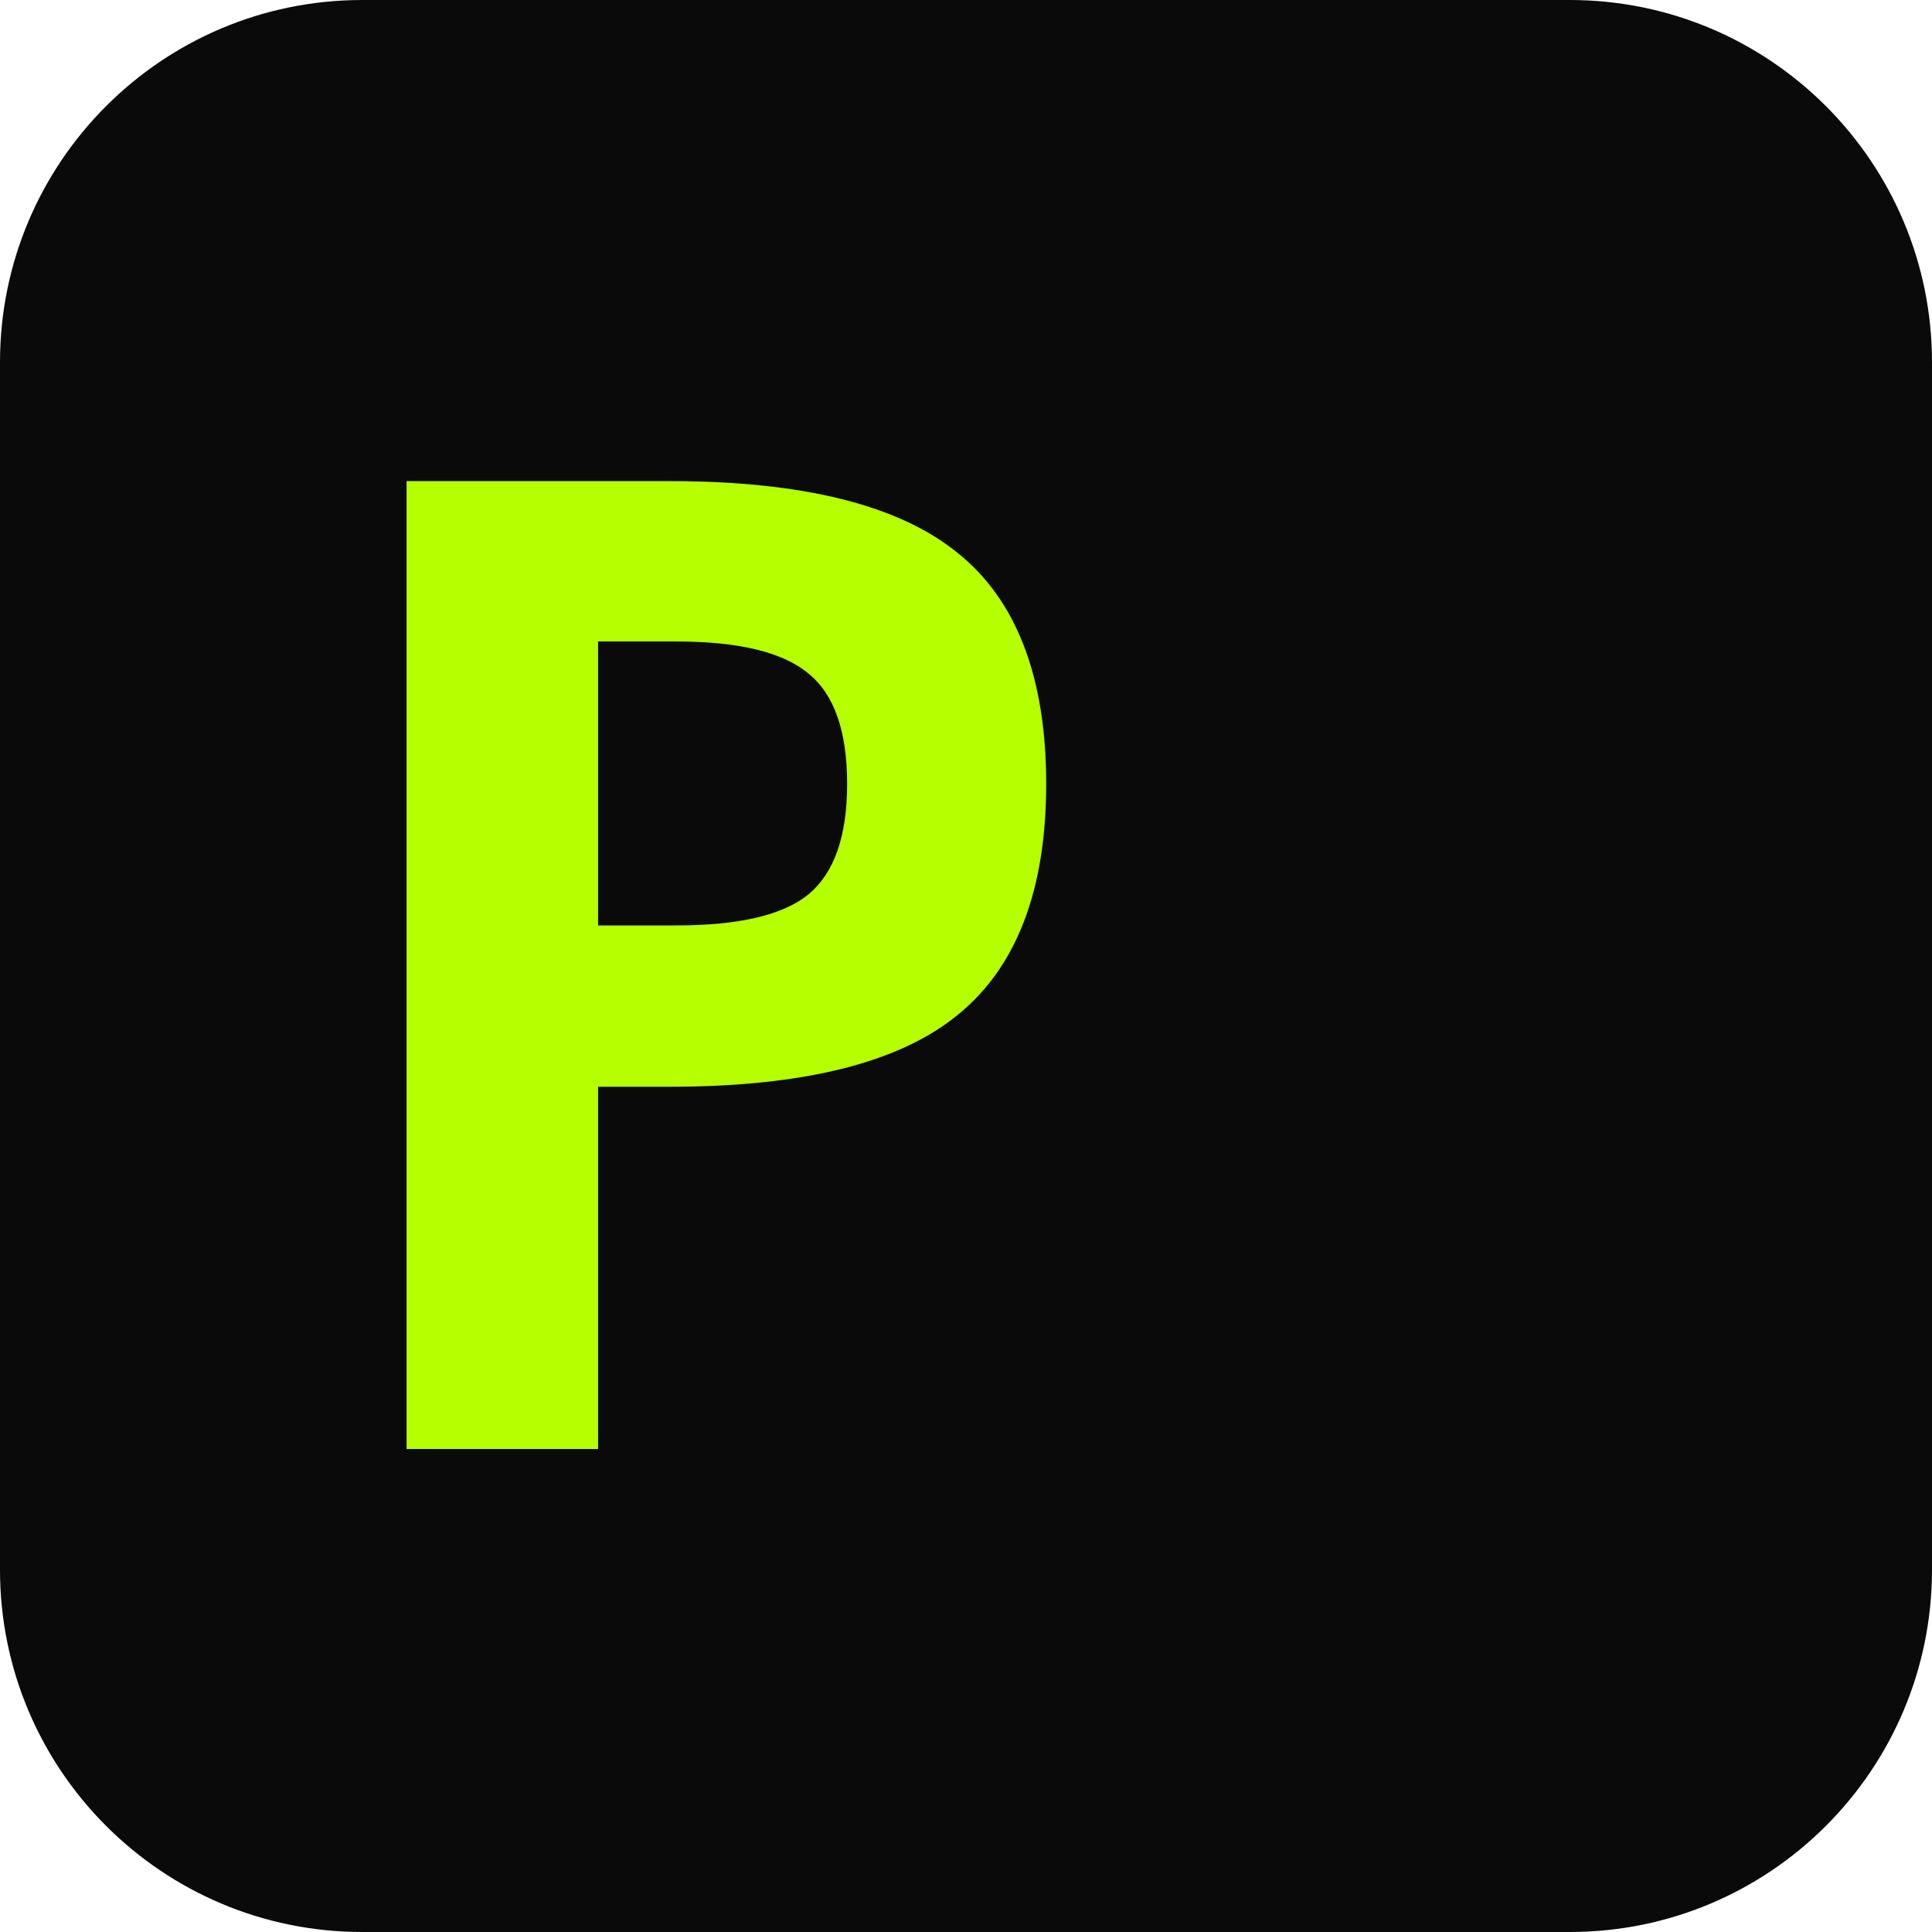
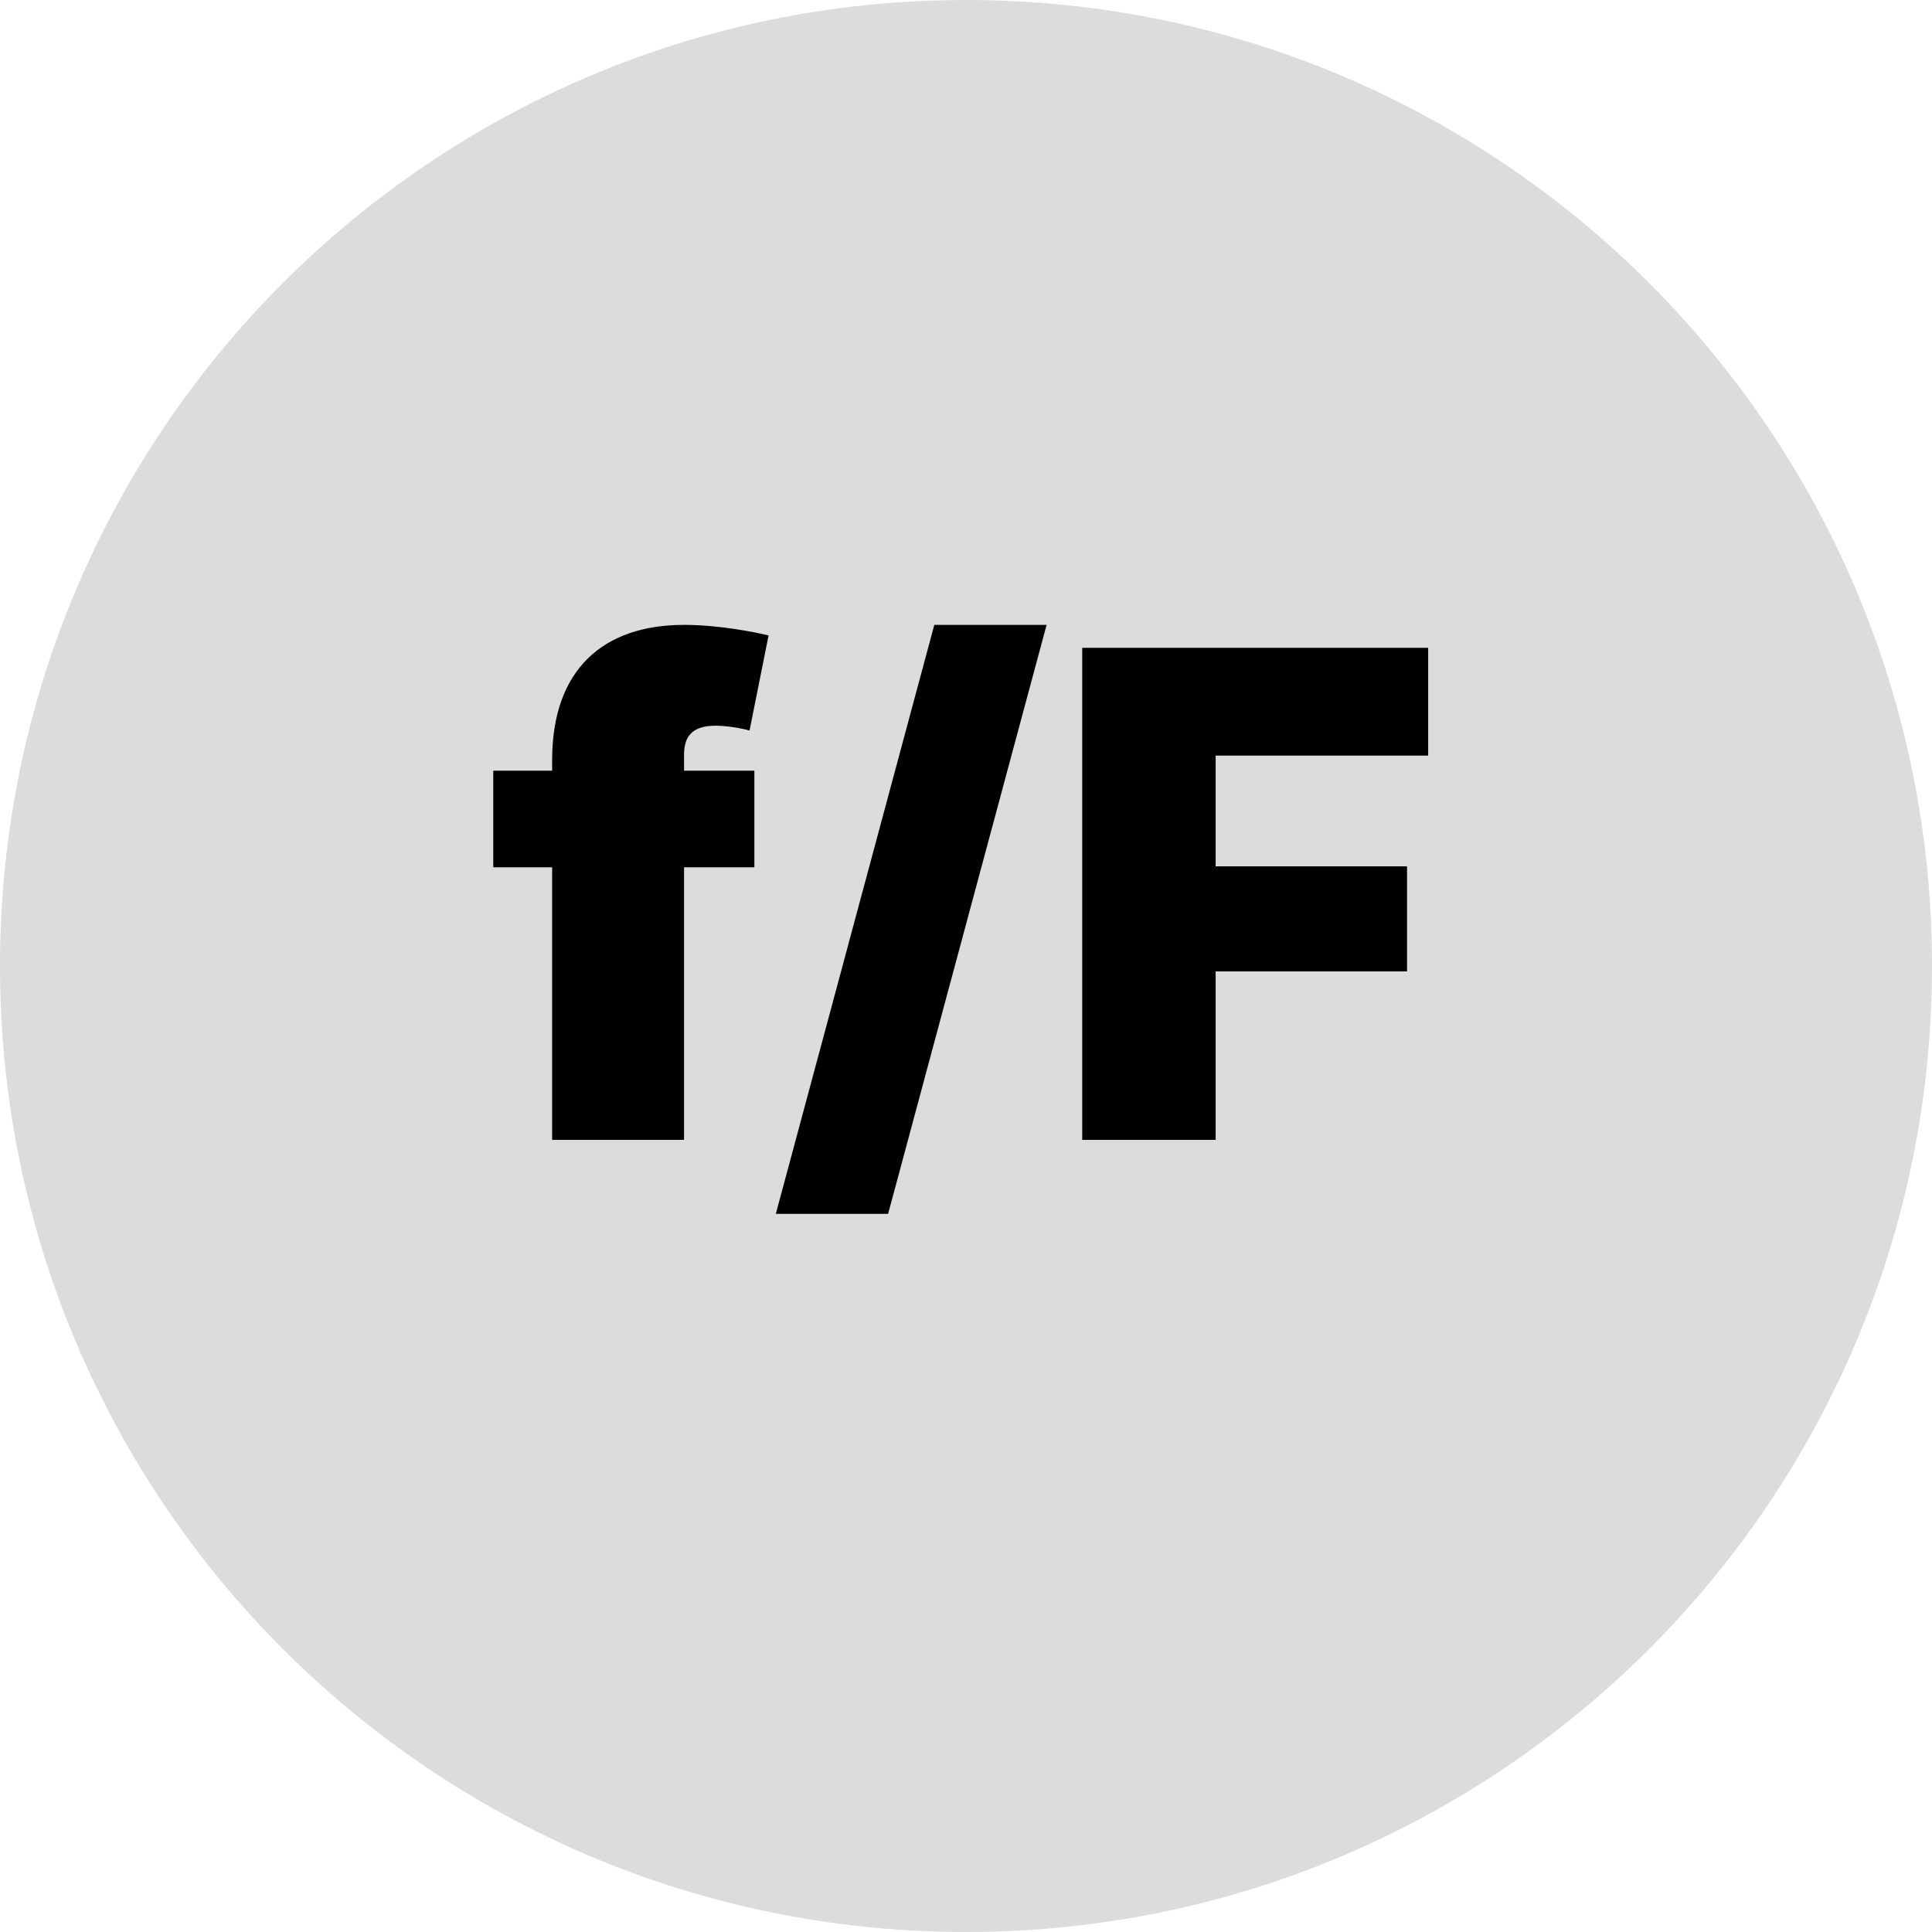
- <svg xmlns="http://www.w3.org/2000/svg" viewBox="0 0 32 32">
-   <rect width="32" height="32" rx="6" fill="#0a0a0a" />
-   <text x="5" y="24" font-family="monospace" font-weight="900" font-size="22" fill="#b5ff00">P</text>
+ <svg xmlns="http://www.w3.org/2000/svg" viewBox="0 0 100 100">
+   <circle cx="50" cy="50" r="50" fill="#DCDCDC" />
+   <text x="50" y="59" font-family="system-ui, -apple-system, sans-serif" font-weight="900" font-size="35" fill="#000000" text-anchor="middle">f/F</text>
</svg>
